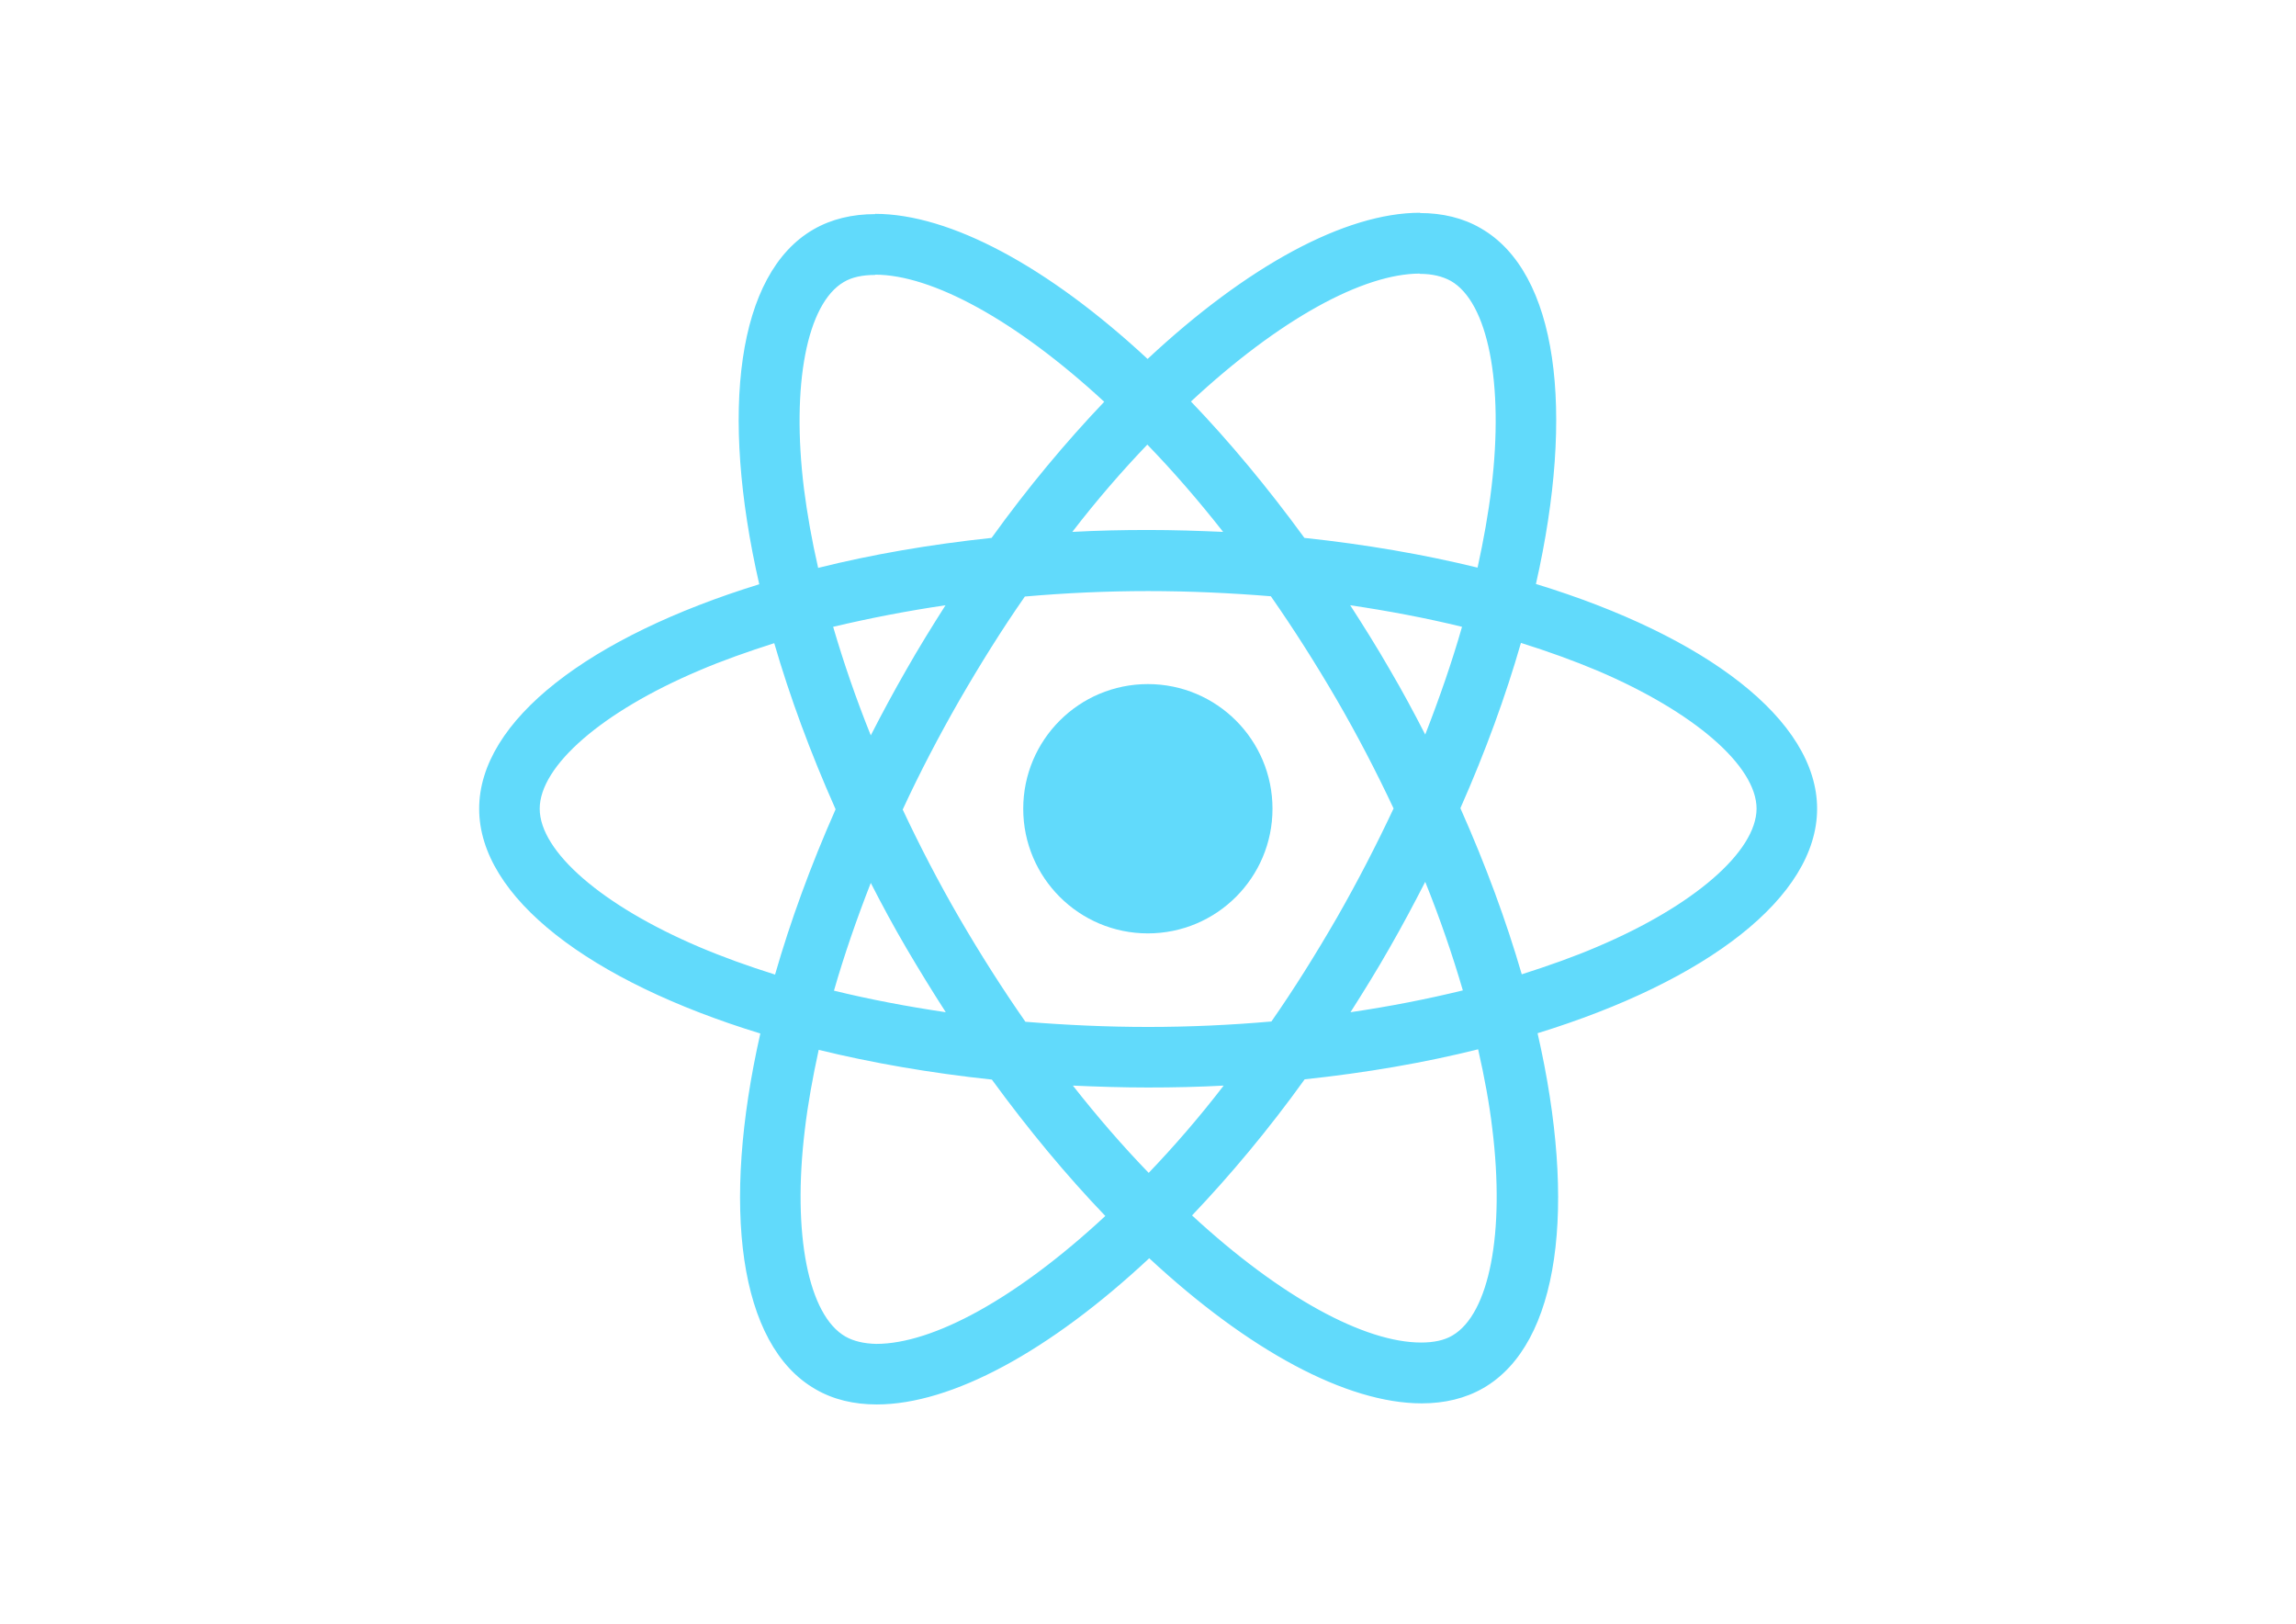
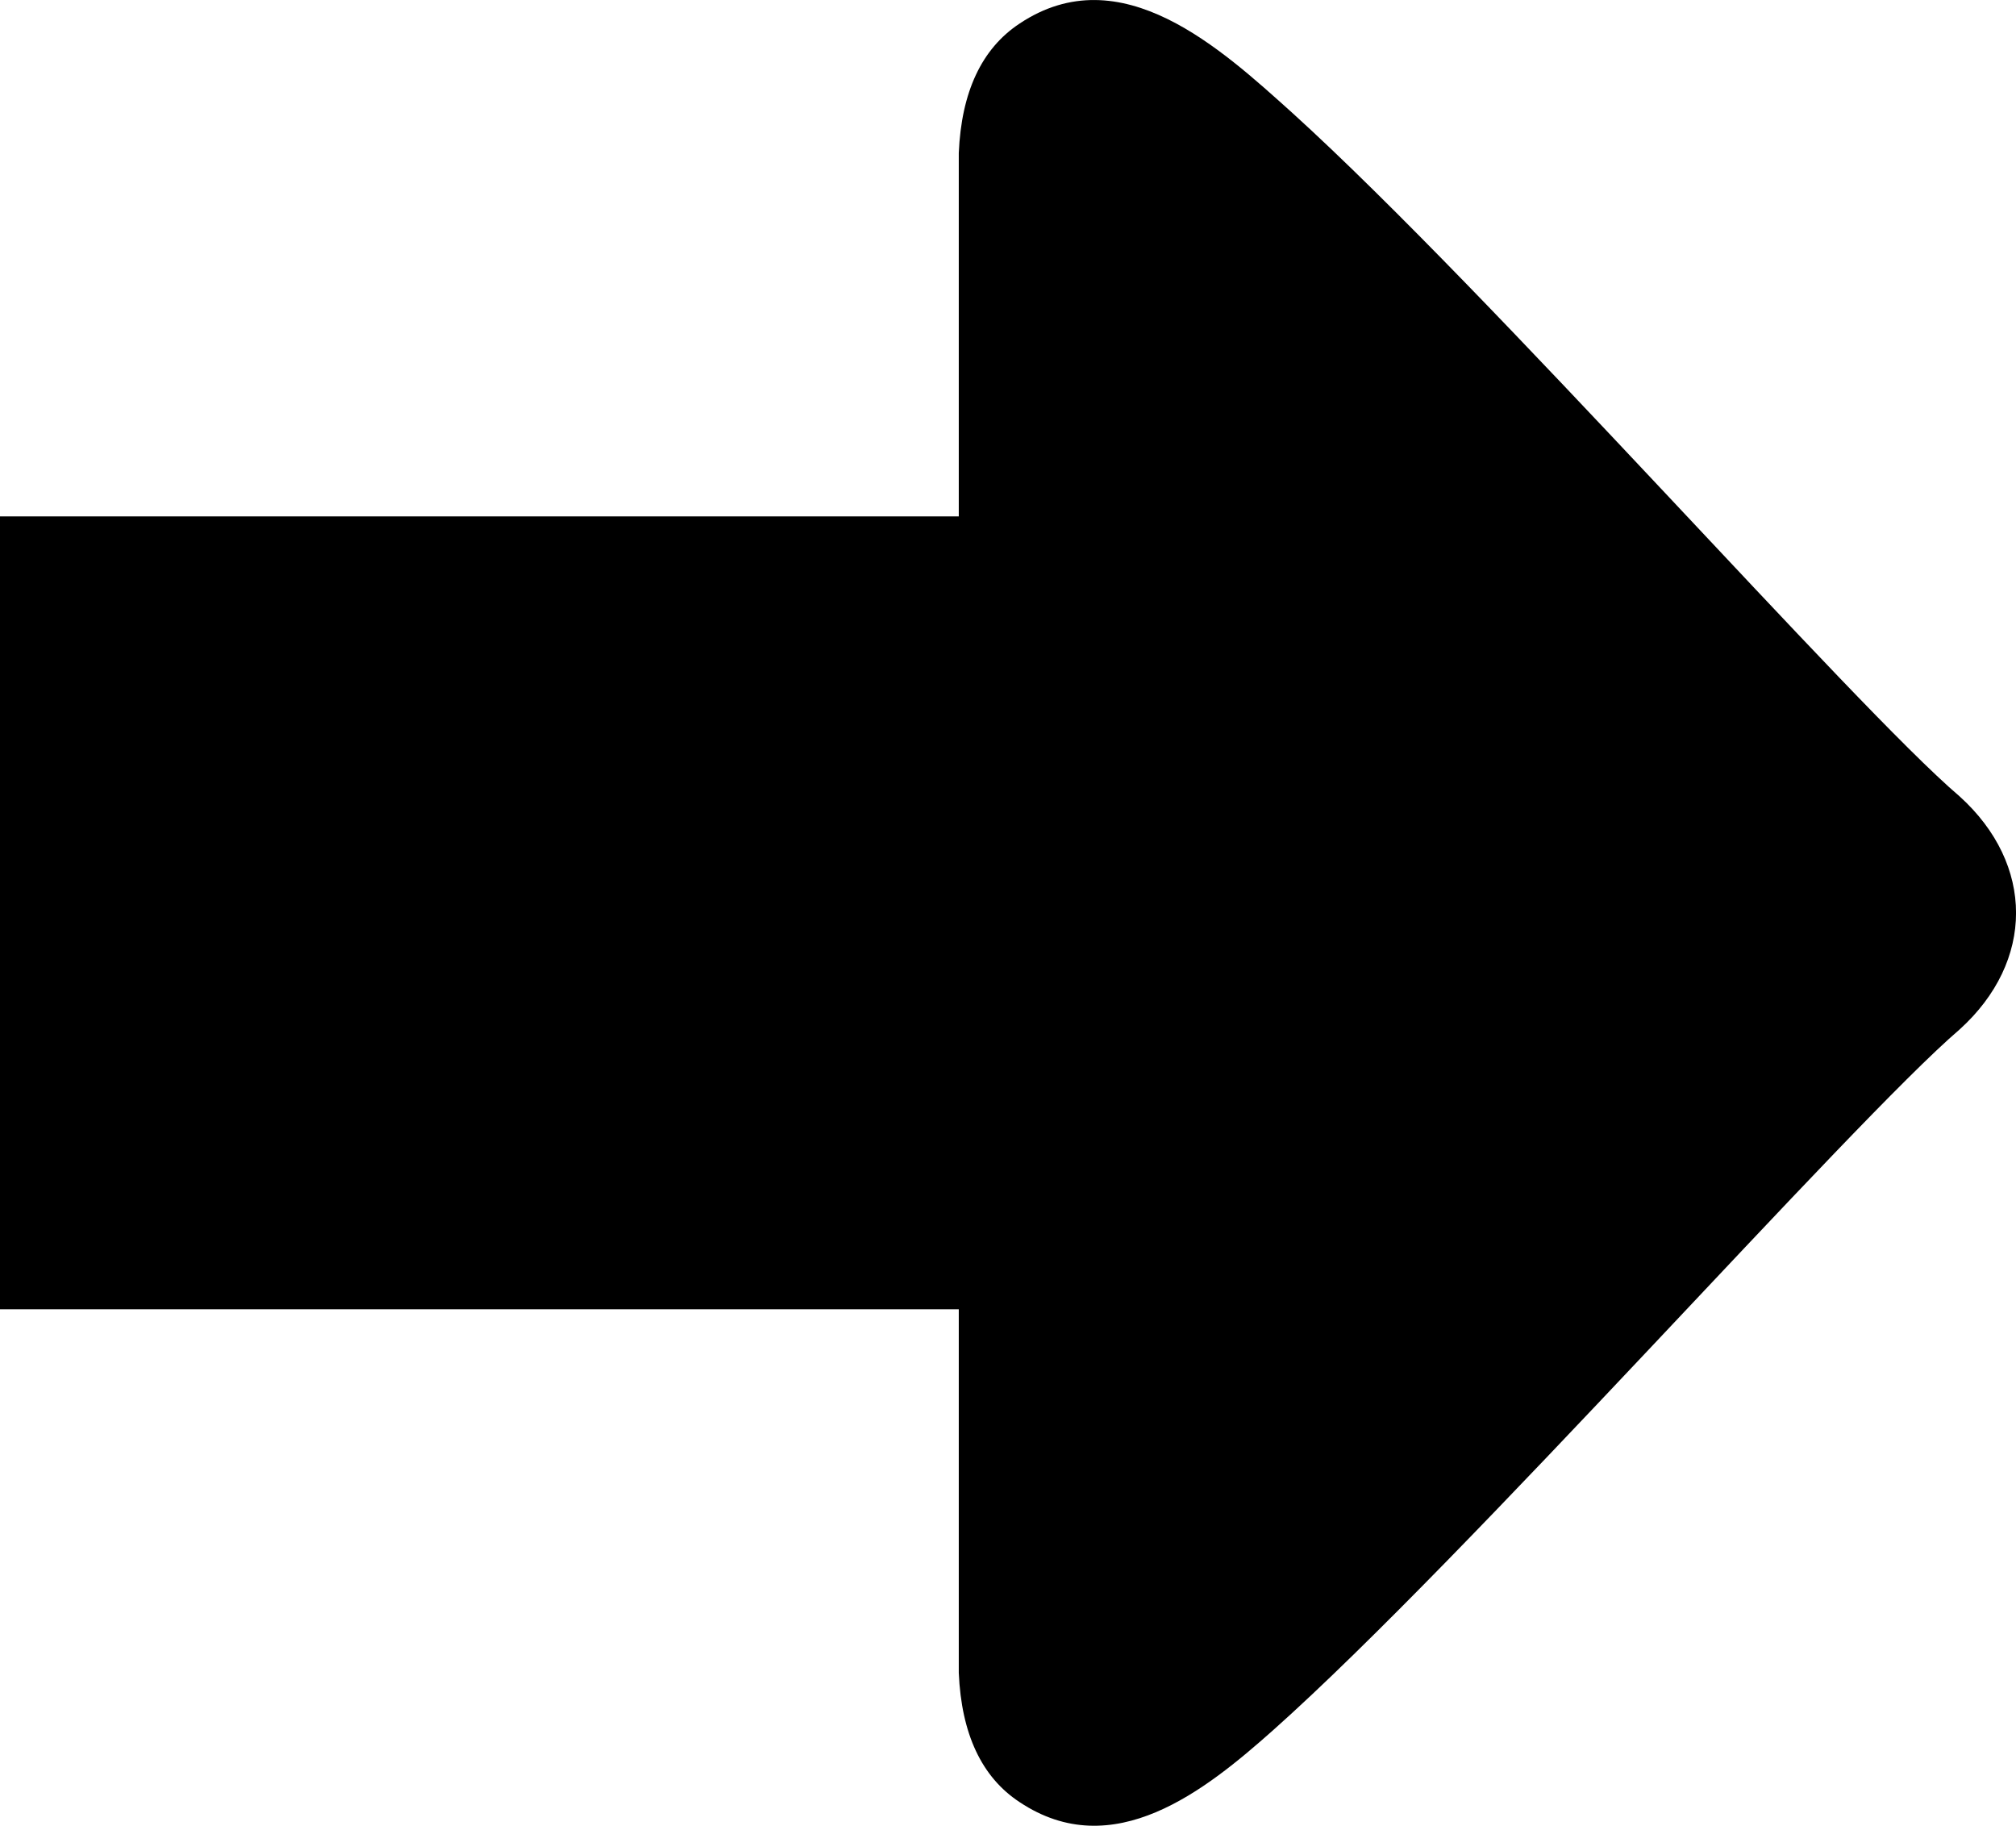
- <svg xmlns="http://www.w3.org/2000/svg" viewBox="0 0 841.9 595.3">
-   <g fill="#61DAFB">
-     <path d="M666.3 296.5c0-32.5-40.7-63.3-103.1-82.4 14.4-63.6 8-114.2-20.2-130.4-6.5-3.8-14.1-5.6-22.4-5.6v22.3c4.6 0 8.3.9 11.4 2.6 13.6 7.8 19.5 37.5 14.9 75.7-1.1 9.4-2.9 19.3-5.1 29.4-19.6-4.8-41-8.5-63.5-10.9-13.5-18.5-27.5-35.3-41.6-50 32.6-30.3 63.2-46.9 84-46.9V78c-27.5 0-63.5 19.6-99.9 53.6-36.4-33.8-72.4-53.2-99.9-53.2v22.3c20.7 0 51.4 16.5 84 46.6-14 14.7-28 31.4-41.3 49.9-22.6 2.4-44 6.1-63.6 11-2.3-10-4-19.7-5.2-29-4.7-38.2 1.1-67.9 14.6-75.8 3-1.8 6.9-2.6 11.5-2.6V78.5c-8.4 0-16 1.8-22.6 5.6-28.1 16.2-34.4 66.7-19.9 130.1-62.2 19.2-102.7 49.9-102.7 82.3 0 32.5 40.7 63.3 103.1 82.4-14.4 63.6-8 114.2 20.2 130.4 6.5 3.8 14.1 5.6 22.5 5.6 27.5 0 63.5-19.6 99.9-53.6 36.4 33.8 72.4 53.2 99.9 53.2 8.4 0 16-1.8 22.6-5.6 28.1-16.2 34.4-66.7 19.9-130.1 62-19.1 102.5-49.9 102.5-82.3zm-130.2-66.7c-3.7 12.9-8.3 26.2-13.5 39.5-4.1-8-8.4-16-13.1-24-4.6-8-9.5-15.8-14.4-23.4 14.2 2.1 27.9 4.7 41 7.9zm-45.8 106.5c-7.8 13.5-15.8 26.3-24.1 38.2-14.9 1.3-30 2-45.2 2-15.1 0-30.2-.7-45-1.9-8.3-11.9-16.4-24.6-24.2-38-7.6-13.1-14.5-26.4-20.8-39.8 6.2-13.4 13.2-26.8 20.7-39.9 7.8-13.5 15.8-26.3 24.1-38.2 14.9-1.3 30-2 45.2-2 15.1 0 30.2.7 45 1.9 8.3 11.9 16.4 24.6 24.2 38 7.6 13.1 14.5 26.4 20.8 39.8-6.3 13.4-13.2 26.8-20.7 39.9zm32.3-13c5.4 13.4 10 26.8 13.8 39.8-13.1 3.2-26.9 5.9-41.2 8 4.9-7.7 9.8-15.6 14.4-23.7 4.6-8 8.9-16.1 13-24.1zM421.2 430c-9.3-9.6-18.6-20.3-27.8-32 9 .4 18.2.7 27.5.7 9.4 0 18.7-.2 27.8-.7-9 11.7-18.3 22.4-27.5 32zm-74.4-58.9c-14.2-2.1-27.9-4.7-41-7.9 3.7-12.9 8.3-26.2 13.5-39.5 4.1 8 8.4 16 13.1 24 4.7 8 9.5 15.8 14.4 23.4zM420.7 163c9.3 9.6 18.6 20.3 27.8 32-9-.4-18.2-.7-27.5-.7-9.4 0-18.7.2-27.8.7 9-11.7 18.3-22.4 27.5-32zm-74 58.9c-4.9 7.7-9.8 15.6-14.4 23.7-4.6 8-8.9 16-13 24-5.4-13.4-10-26.8-13.8-39.8 13.1-3.1 26.9-5.8 41.2-7.9zm-90.5 125.2c-35.4-15.1-58.3-34.9-58.3-50.6 0-15.7 22.9-35.6 58.3-50.6 8.6-3.7 18-7 27.7-10.1 5.7 19.6 13.2 40 22.5 60.9-9.2 20.8-16.6 41.1-22.2 60.6-9.9-3.1-19.3-6.5-28-10.2zM310 490c-13.6-7.8-19.5-37.5-14.9-75.7 1.1-9.4 2.9-19.3 5.1-29.4 19.6 4.8 41 8.5 63.5 10.9 13.5 18.5 27.5 35.3 41.6 50-32.6 30.3-63.2 46.9-84 46.9-4.5-.1-8.3-1-11.3-2.7zm237.2-76.2c4.7 38.2-1.1 67.9-14.6 75.8-3 1.8-6.9 2.6-11.5 2.6-20.7 0-51.4-16.5-84-46.6 14-14.7 28-31.4 41.3-49.9 22.6-2.4 44-6.1 63.6-11 2.3 10.1 4.1 19.8 5.2 29.1zm38.5-66.7c-8.6 3.7-18 7-27.7 10.1-5.7-19.6-13.2-40-22.5-60.9 9.2-20.8 16.6-41.1 22.2-60.6 9.9 3.1 19.3 6.5 28.1 10.2 35.4 15.1 58.3 34.9 58.3 50.6-.1 15.7-23 35.6-58.4 50.6zM320.8 78.4z" />
-     <circle cx="420.9" cy="296.5" r="45.7" />
-     <path d="M520.5 78.1z" />
-   </g>
+ <svg xmlns="http://www.w3.org/2000/svg" id="Layer_1" data-name="Layer 1" viewBox="0 0 122.88 111.27">
+   <path d="M0,31.47H58.44V9.32c.16-3.71,1.39-6.35,3.7-7.88C68.33-2.69,74.45,3,78.76,6.87,90.94,17.92,113,43.05,119.44,48.53c4.59,4.15,4.59,10.06,0,14.21-6.61,5.66-30,32.16-41.85,42.71-4.12,3.66-9.74,8.18-15.45,4.37-2.31-1.52-3.54-4.16-3.7-7.87V79.79H0V31.47Z" />
</svg>
